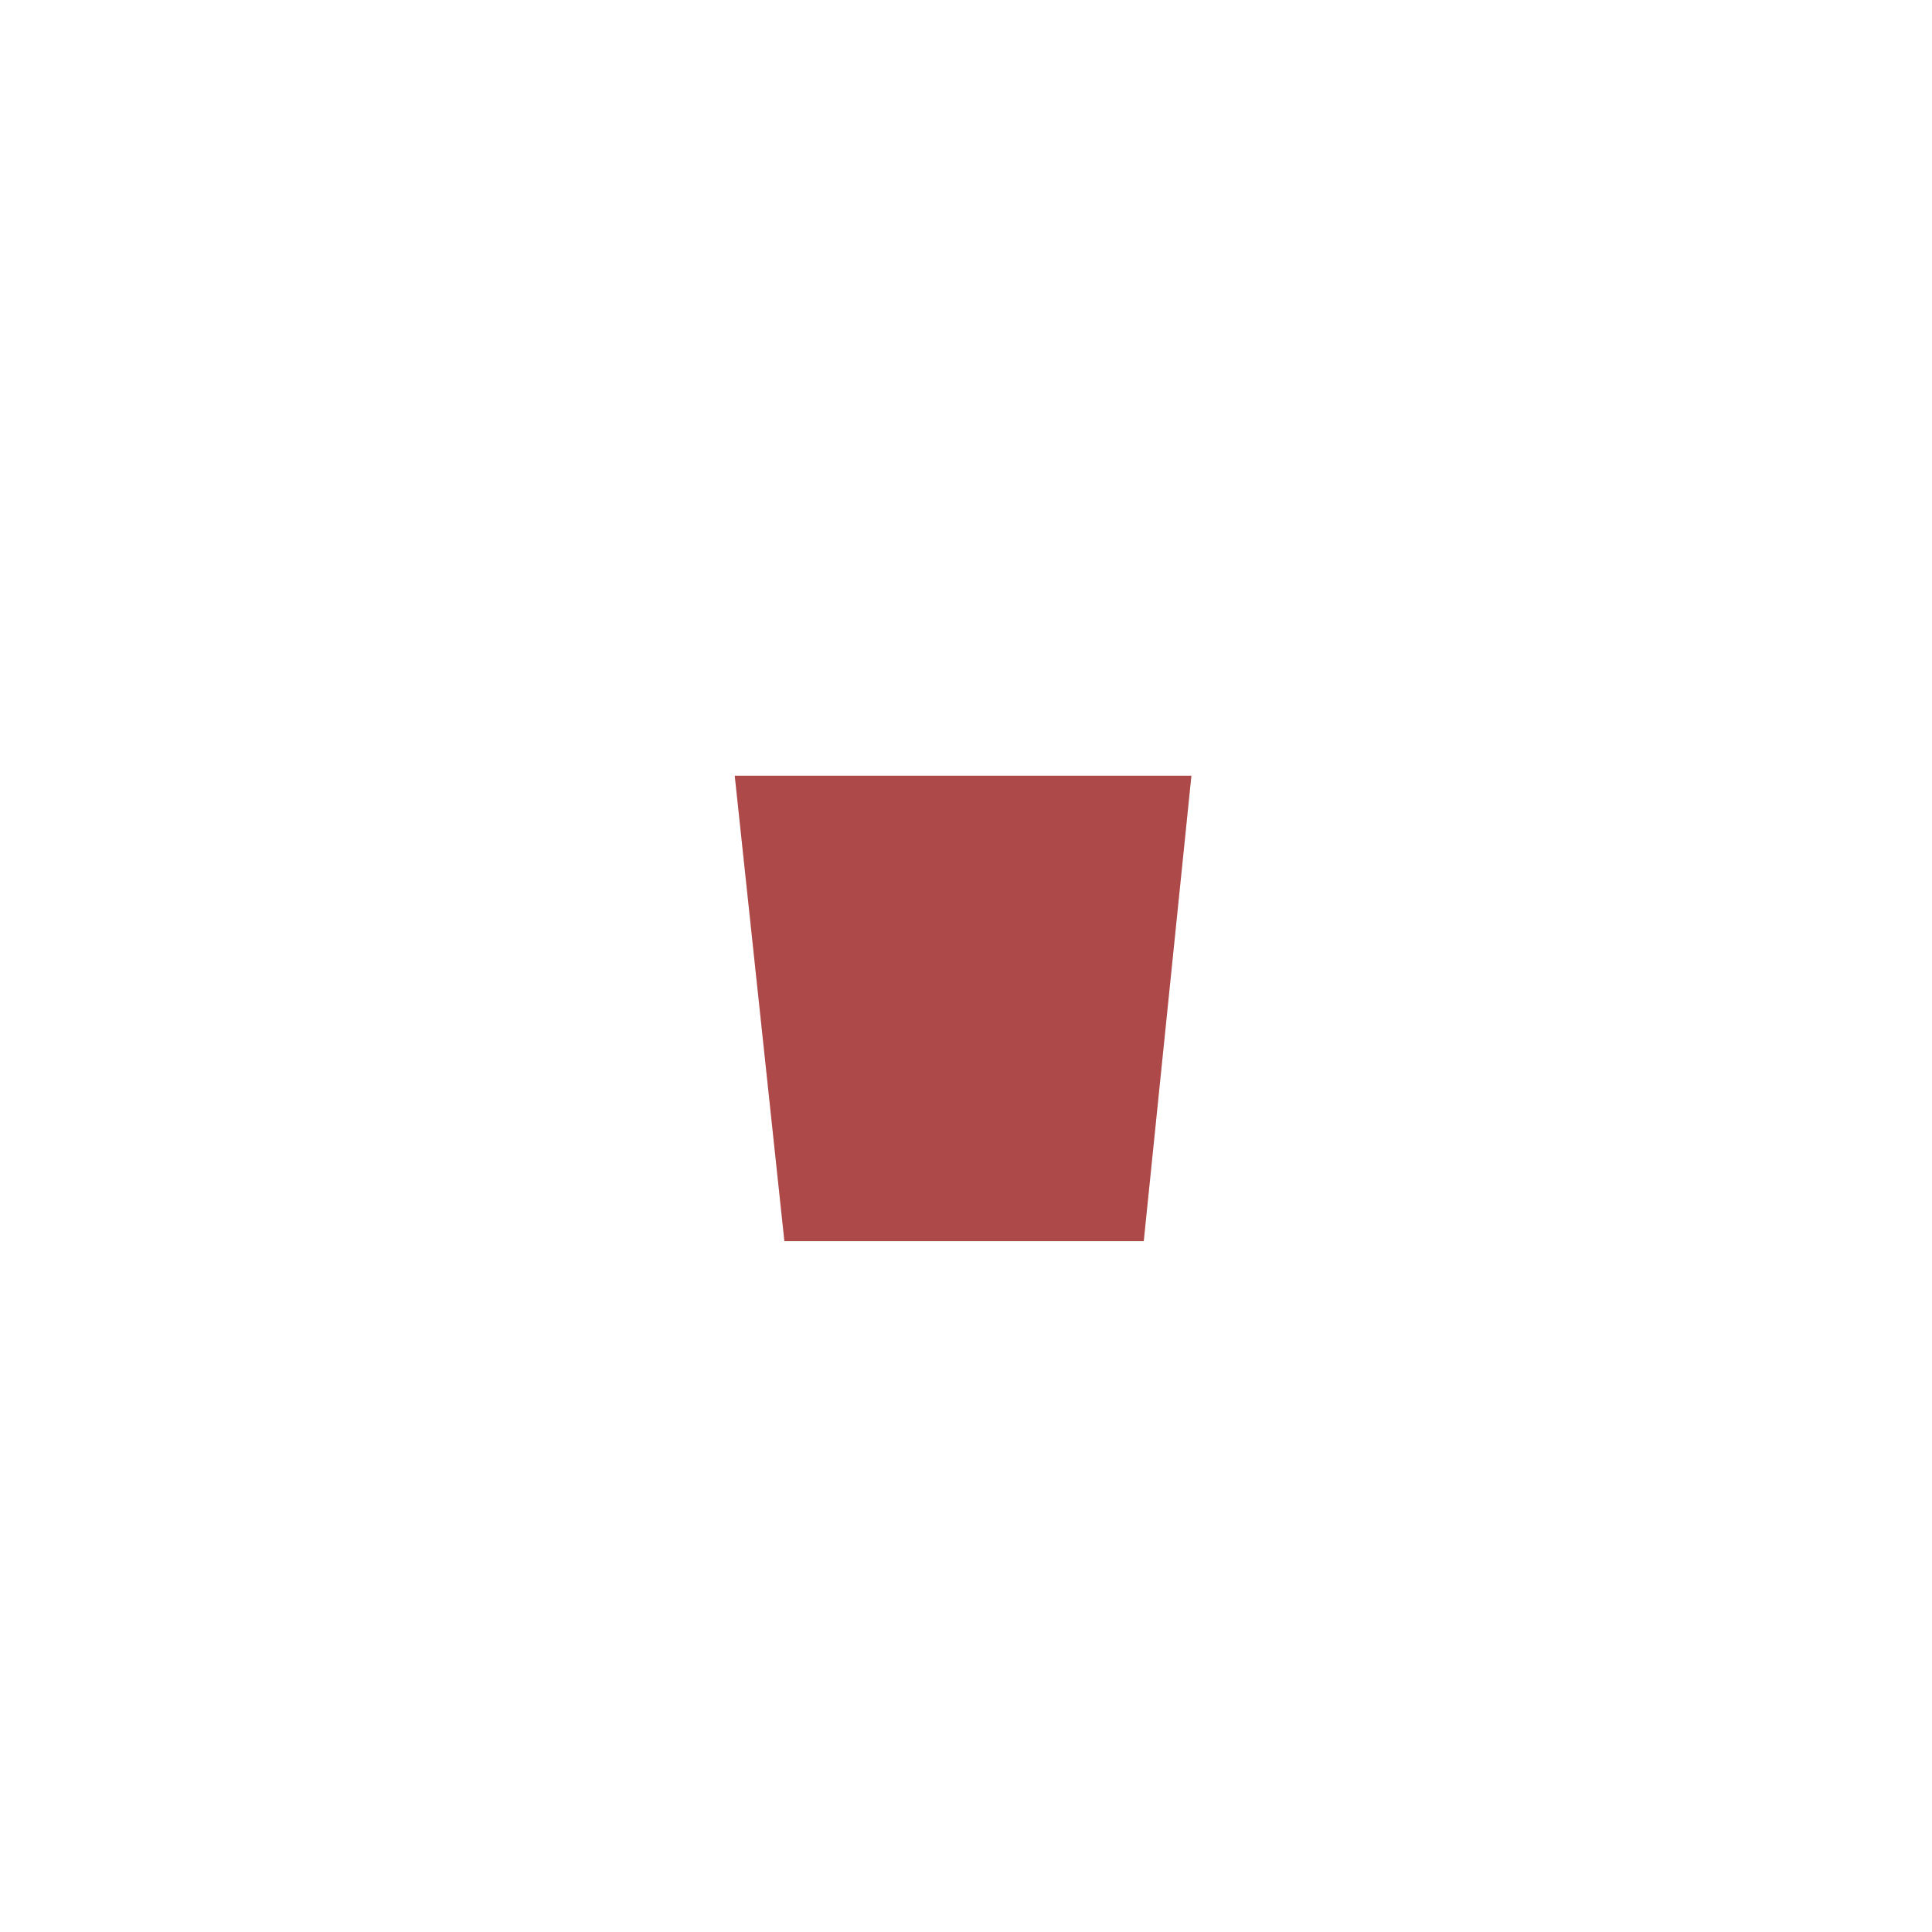
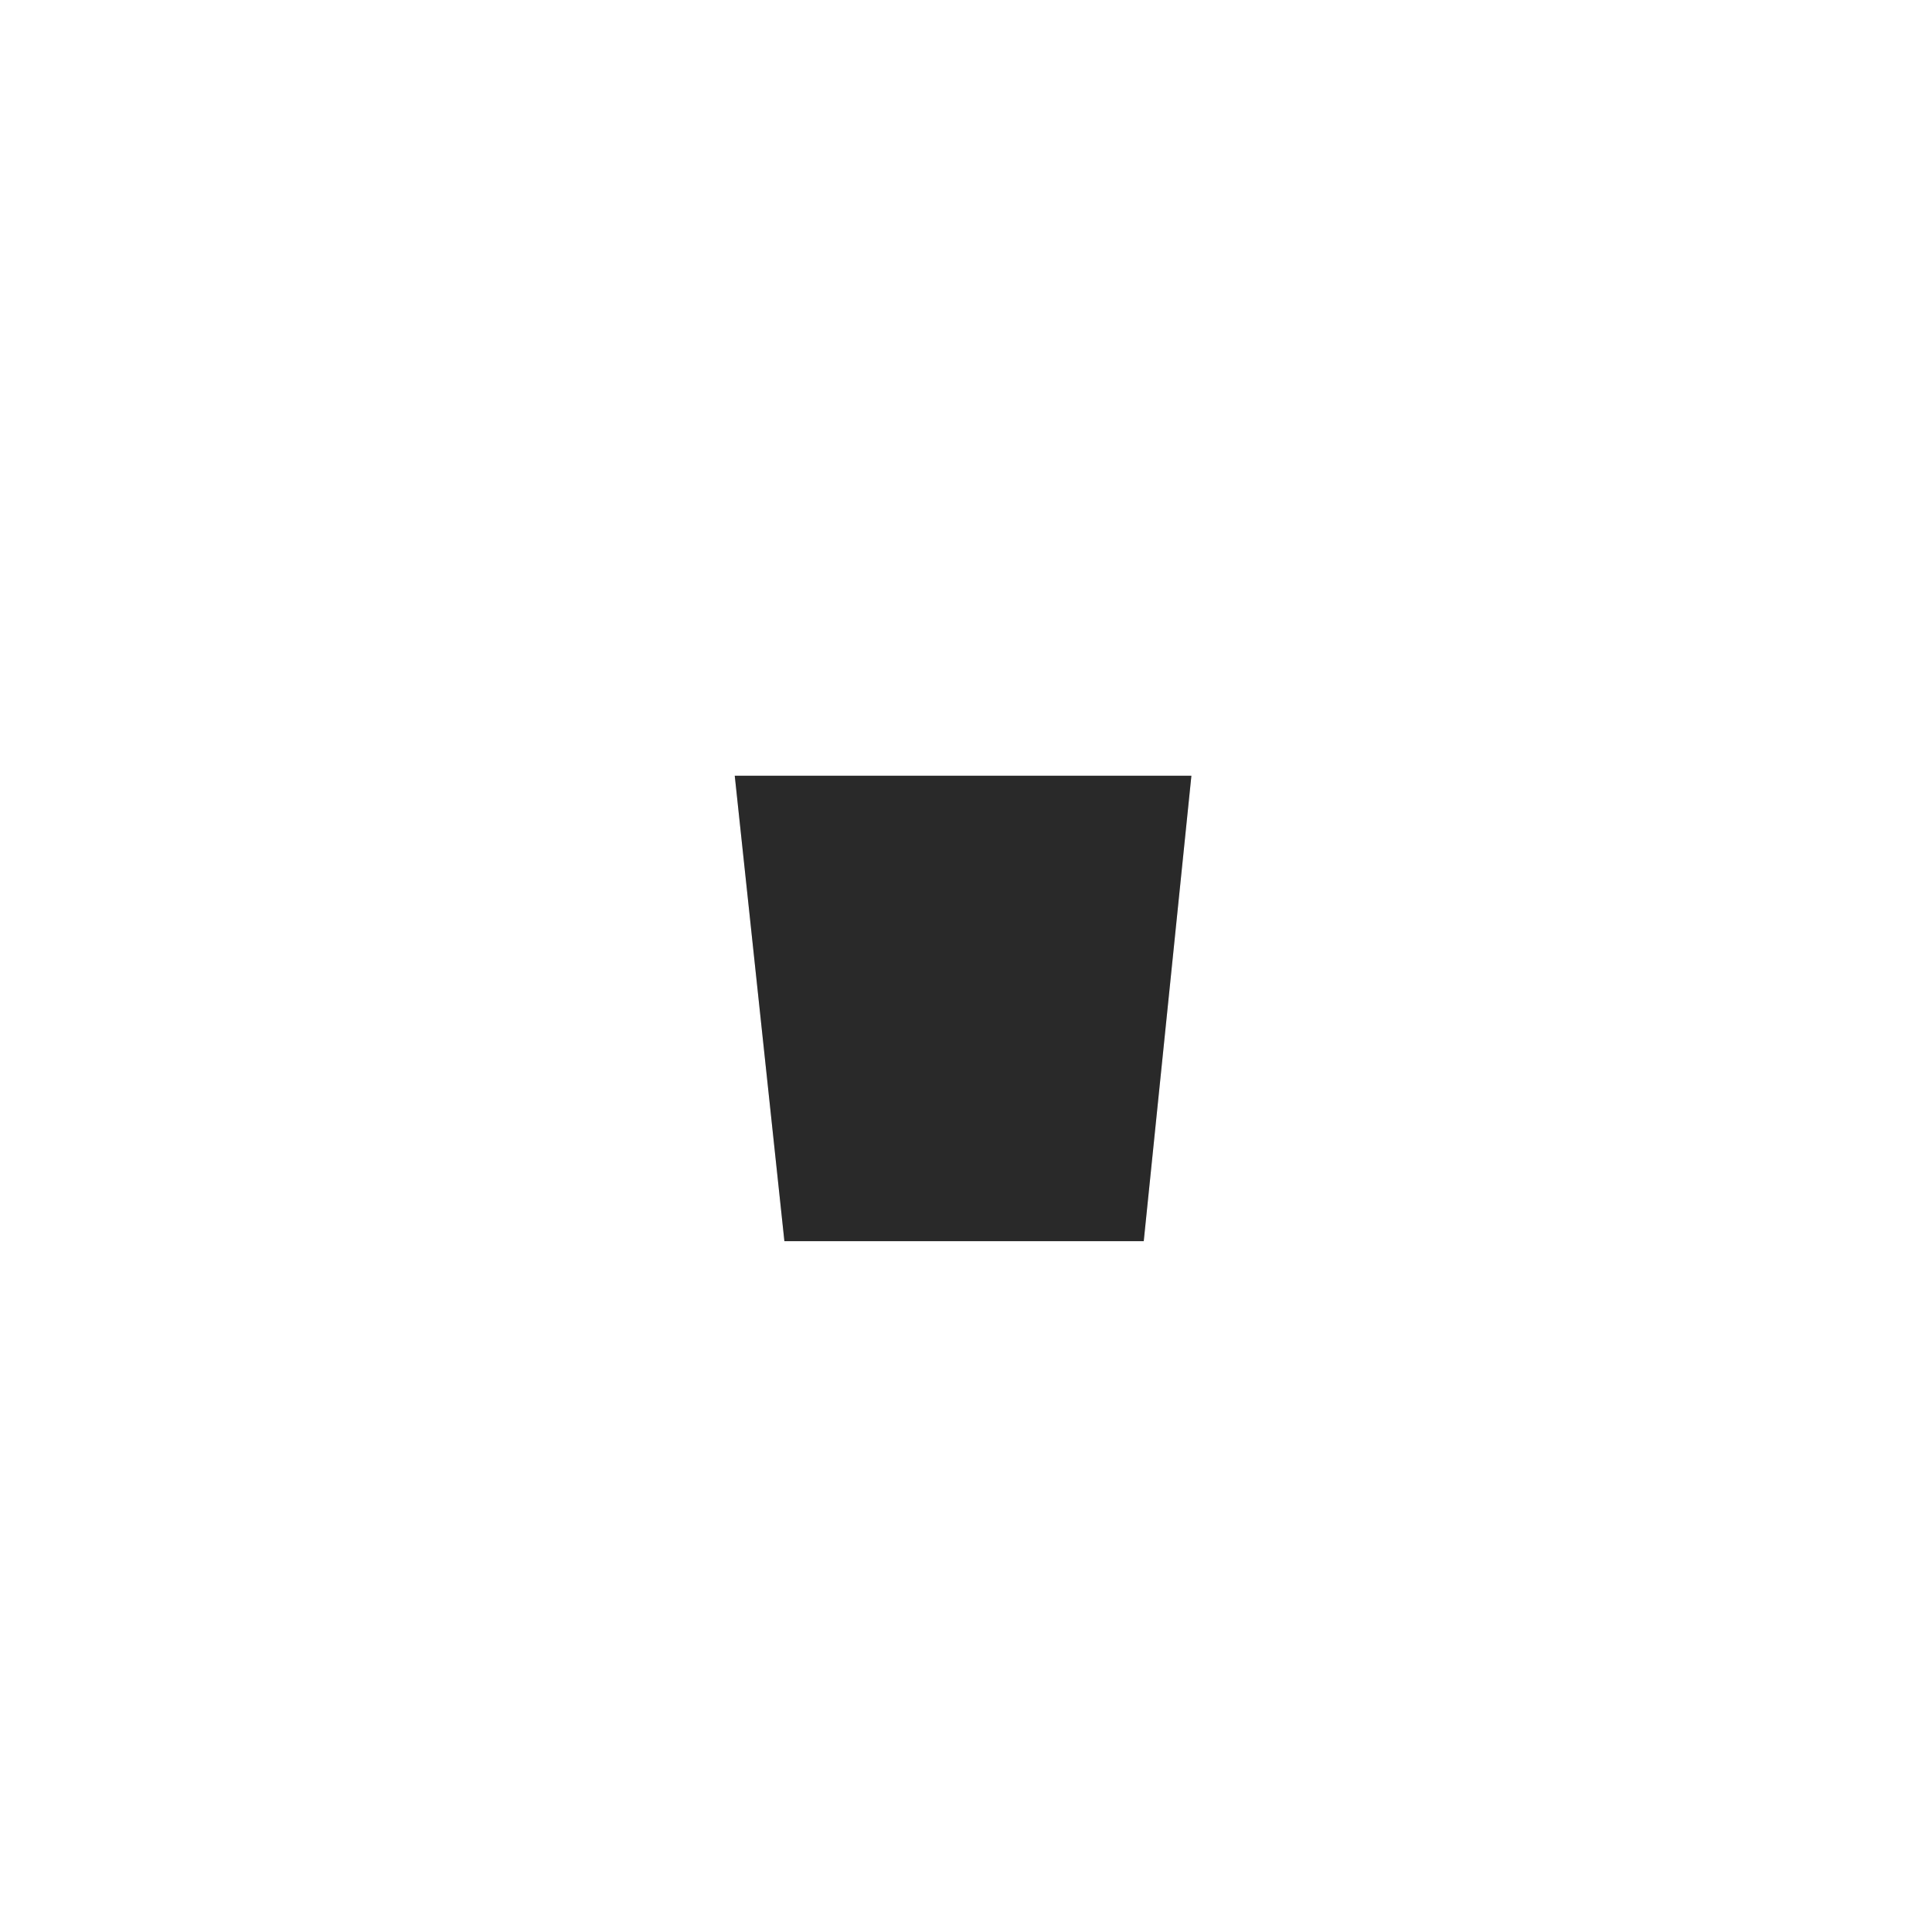
<svg xmlns="http://www.w3.org/2000/svg" style="isolation:isolate" viewBox="0 0 1000 1000" width="1000pt" height="1000pt">
  <defs>
    <clipPath id="_clipPath_nuqUHeMgo19eb8chwkHVXfwJIf2aRfUu">
      <rect width="1000" height="1000" />
    </clipPath>
  </defs>
  <g clip-path="url(#_clipPath_nuqUHeMgo19eb8chwkHVXfwJIf2aRfUu)">
-     <path d=" M 380.303 401.515 L 406 642.424 L 592 642.424 L 616.667 401.515 L 380.303 401.515 Z " fill="rgb(217,91,91)" />
+     <path d=" M 380.303 401.515 L 406 642.424 L 592 642.424 L 616.667 401.515 L 380.303 401.515 Z " fill="rgb(51, 51, 51)" />
    <path d=" M 380.303 401.515 L 406 642.424 L 592 642.424 L 616.667 401.515 L 380.303 401.515 Z " fill="rgb(0,0,0)" fill-opacity="0.2" />
  </g>
</svg>
